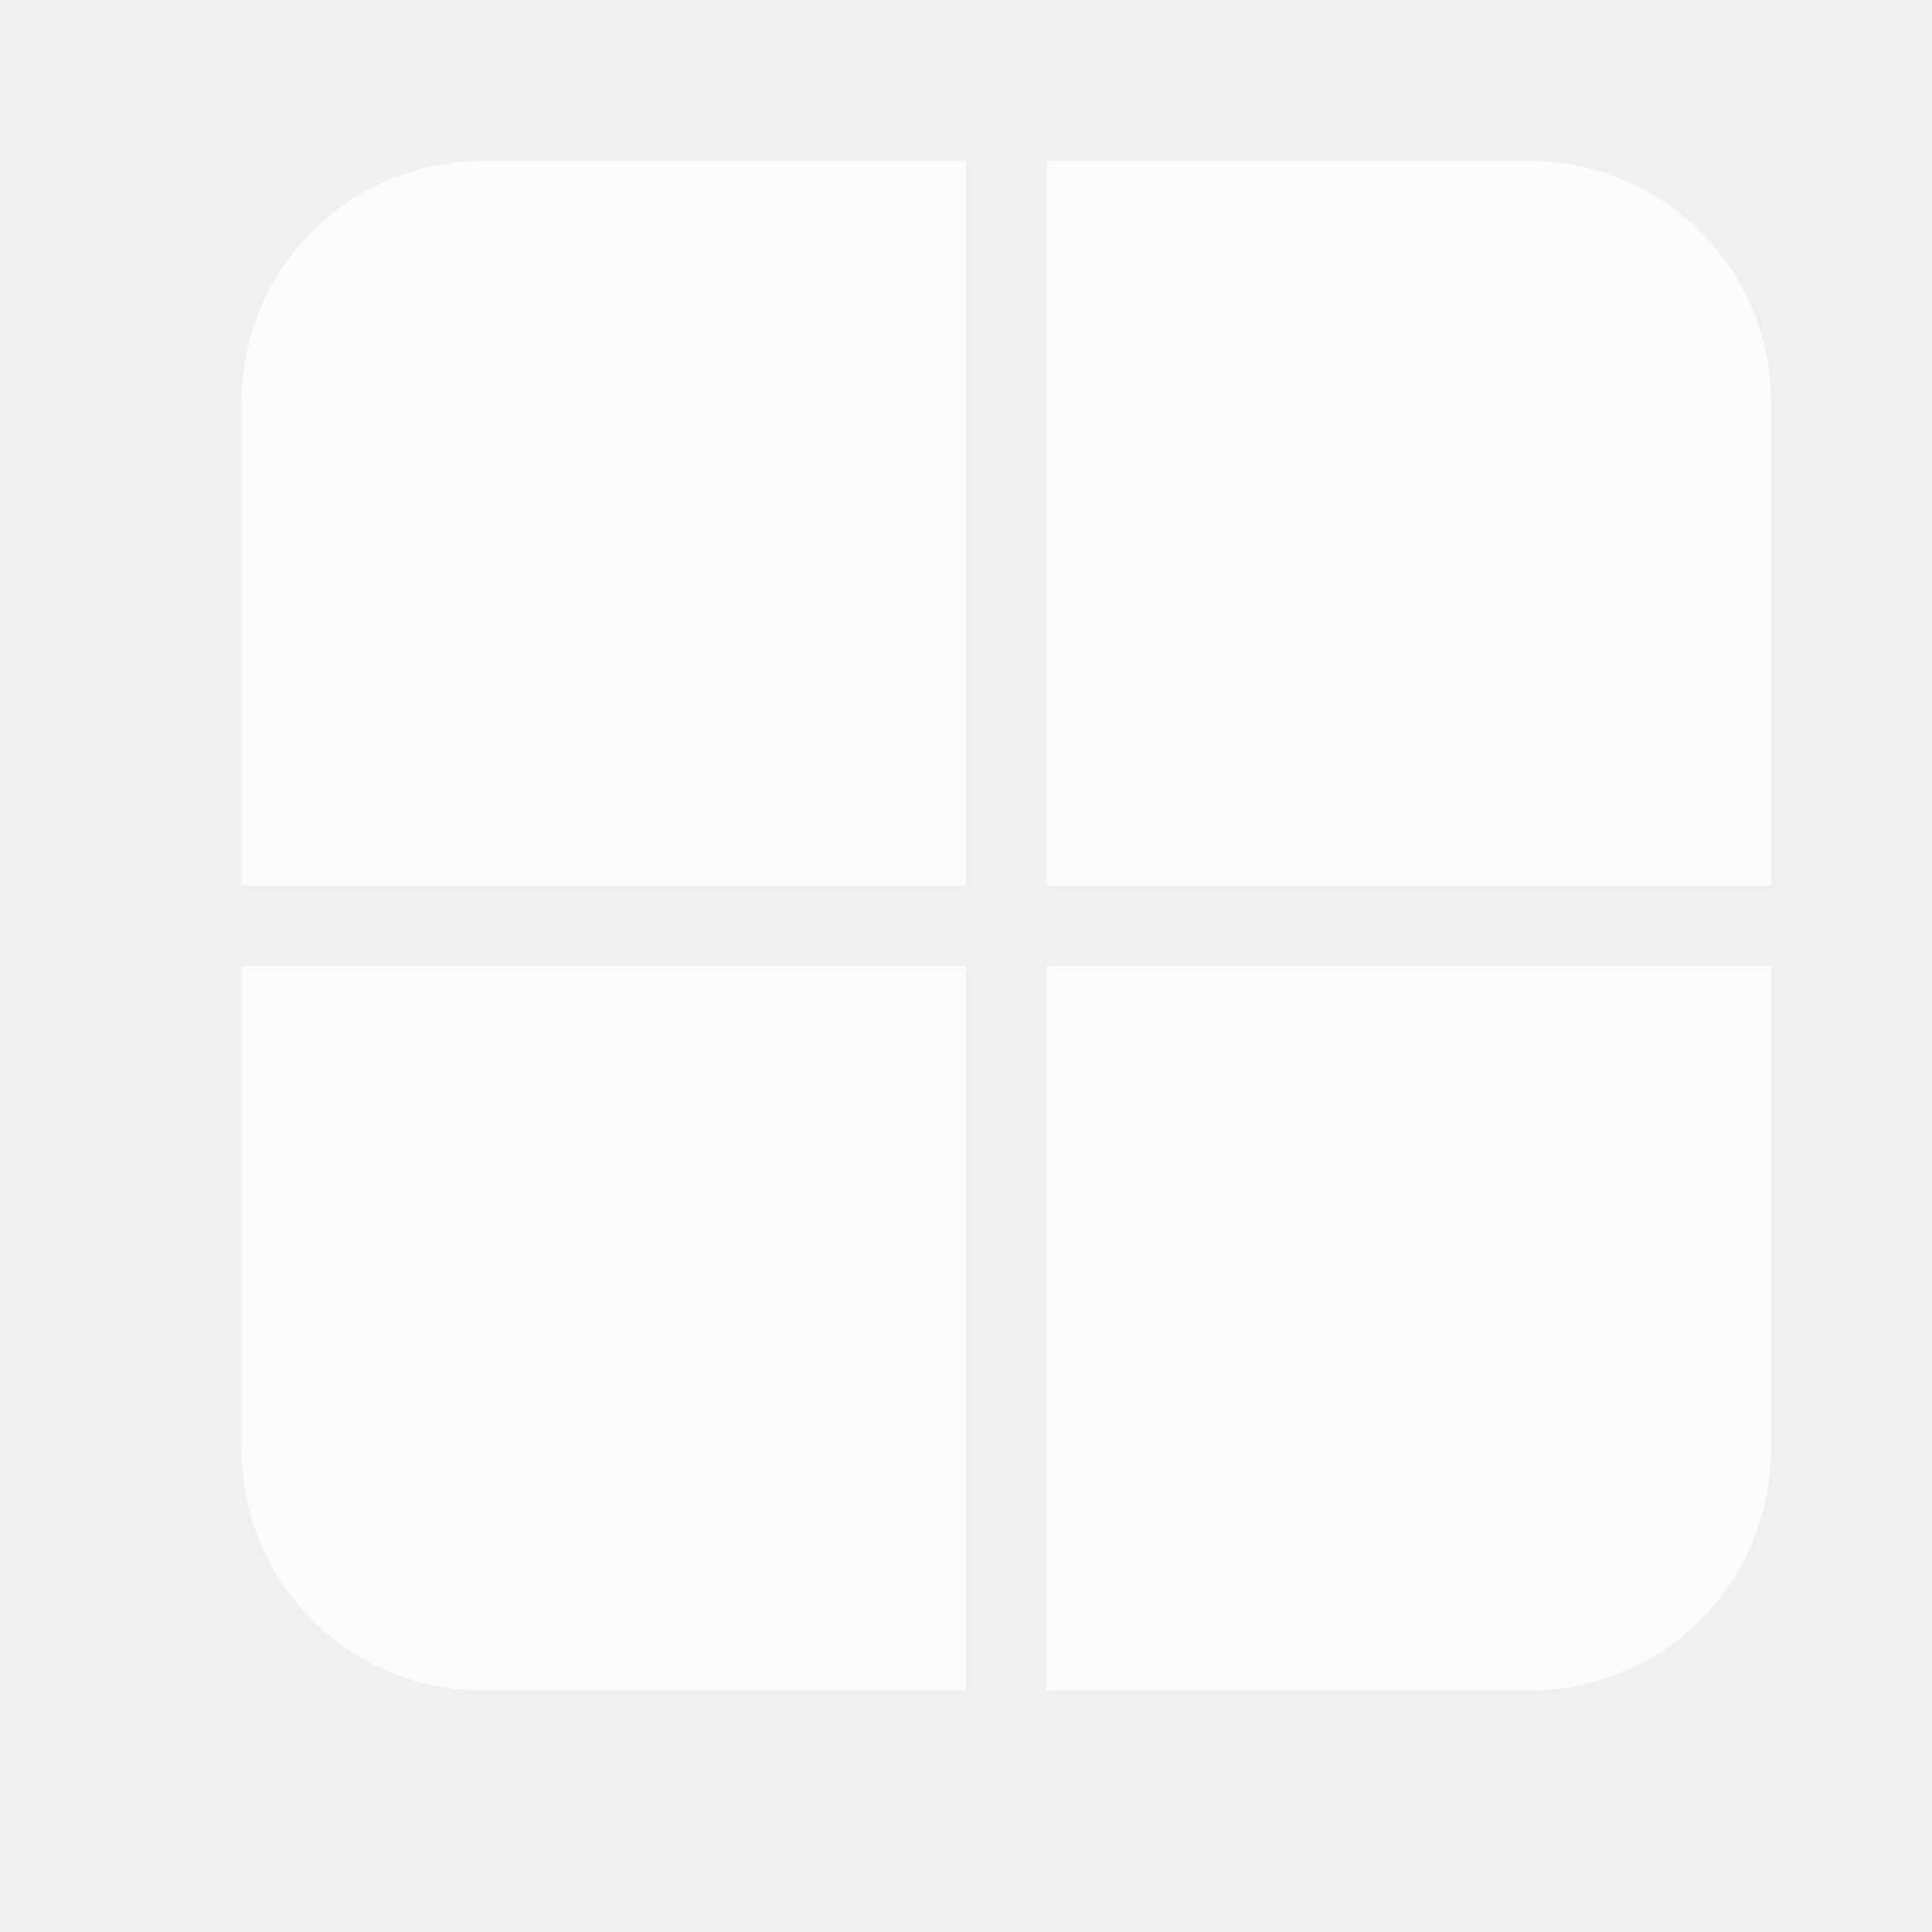
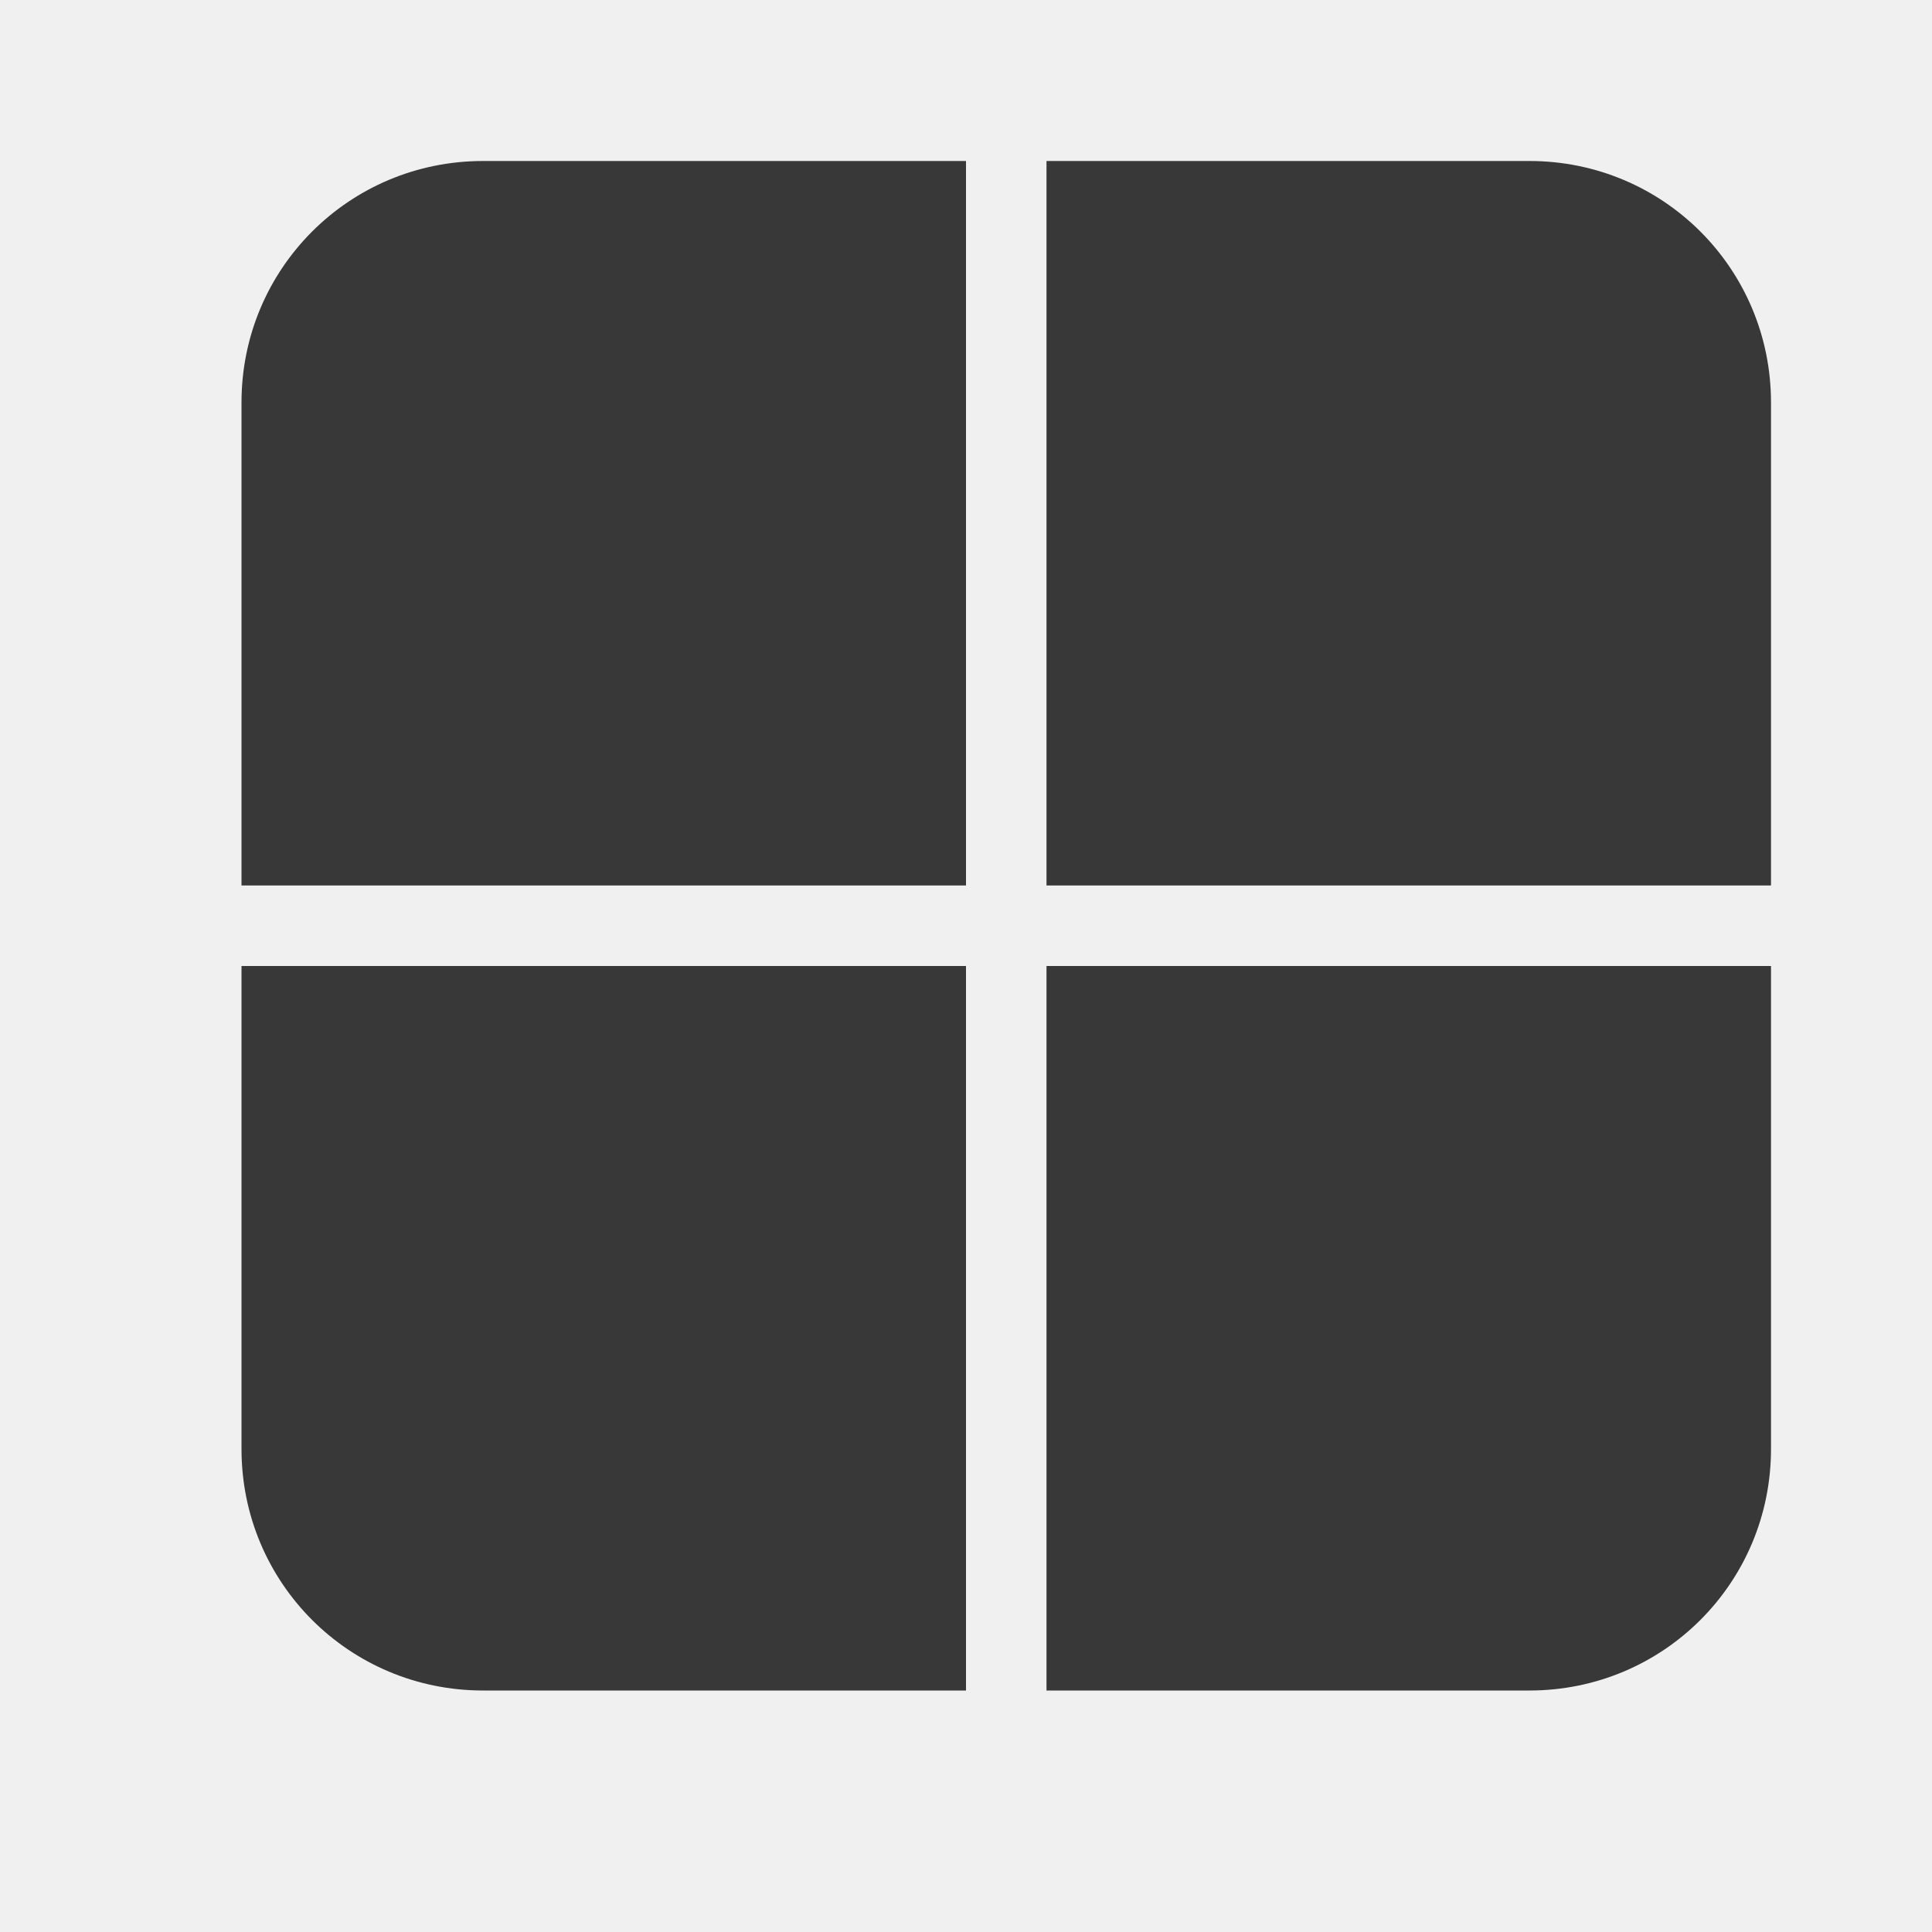
<svg xmlns="http://www.w3.org/2000/svg" width="24" height="24" enable-background="new" version="1.0">
-   <path d="m6 2c-1.662 0-3 1.338-3 3v6h9v-9zm7 0v9h9v-6c0-1.662-1.338-3-3-3zm-10 10v6c0 1.662 1.338 3 3 3h6v-9zm10 0v9h6c1.662 0 3-1.338 3-3v-6z" fill="#ffffff" opacity=".8" stroke-linecap="round" stroke-linejoin="round" stroke-width="2" style="paint-order:stroke fill markers" />
+   <path d="m6 2c-1.662 0-3 1.338-3 3v6h9v-9zm7 0v9h9v-6c0-1.662-1.338-3-3-3zm-10 10v6c0 1.662 1.338 3 3 3h6v-9zm10 0v9h6c1.662 0 3-1.338 3-3v-6z" fill="#383838" stroke-linecap="round" stroke-linejoin="round" stroke-width="2" style="paint-order:stroke fill markers" />
</svg>
